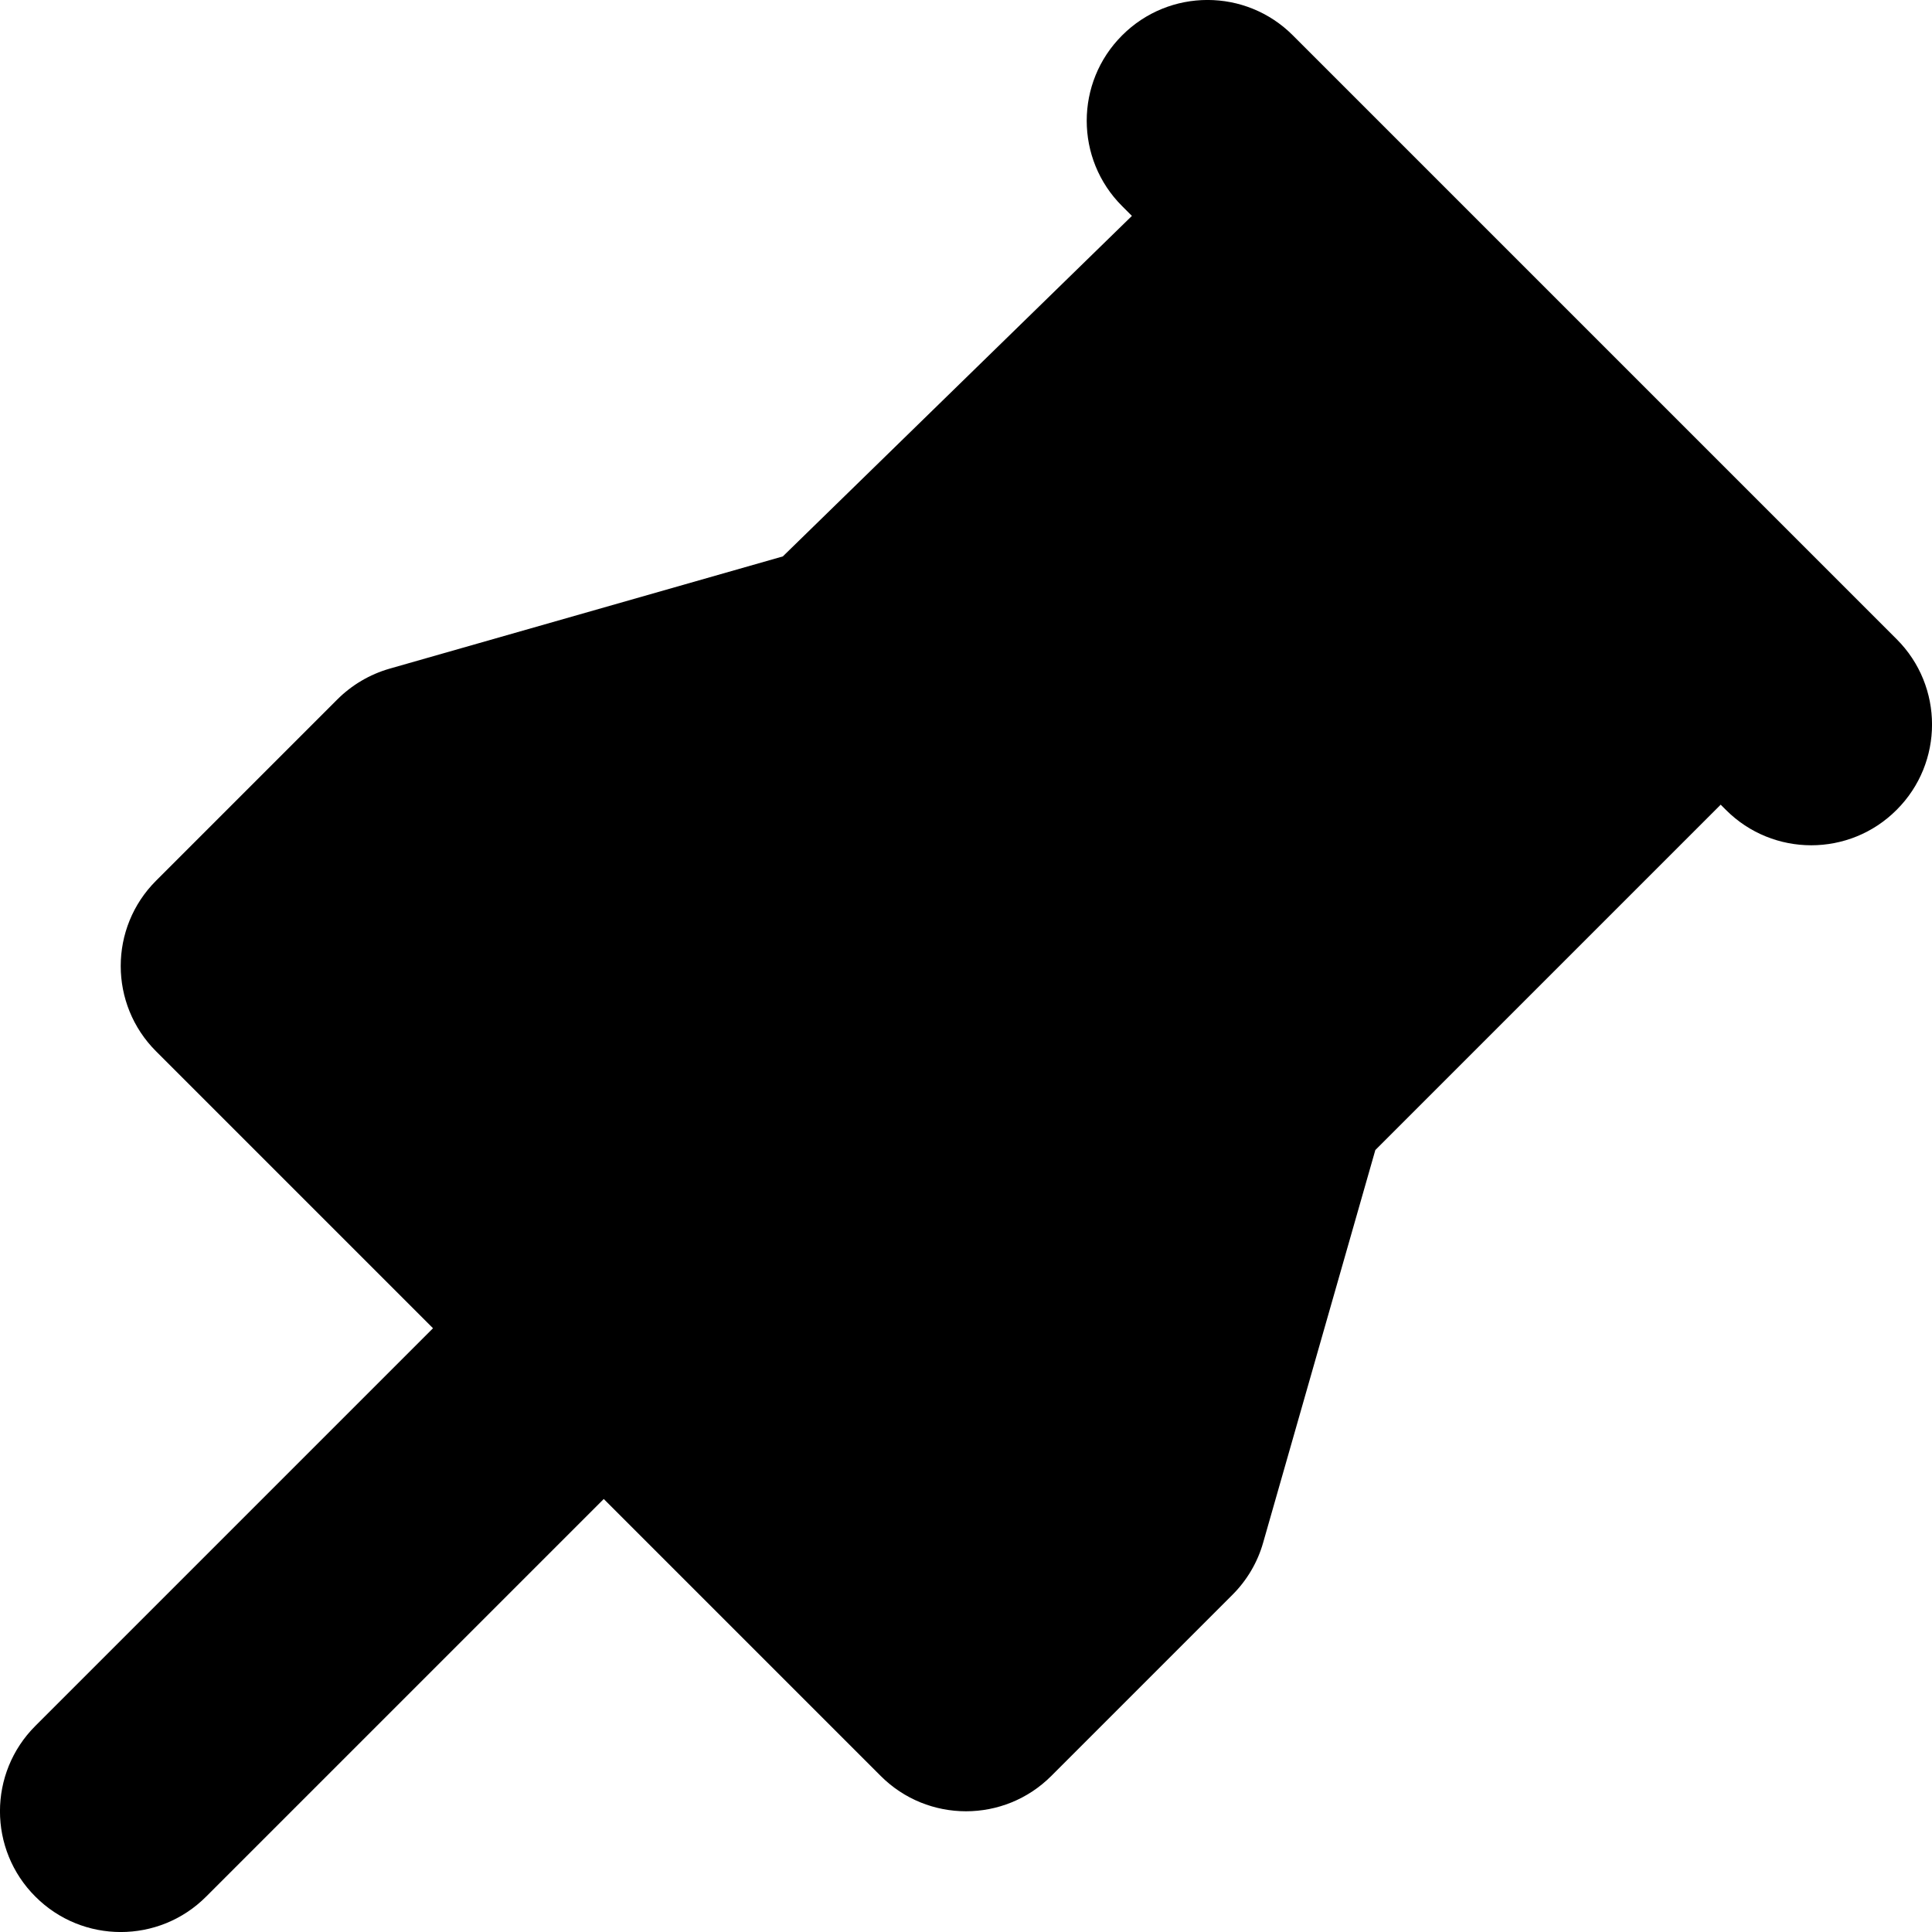
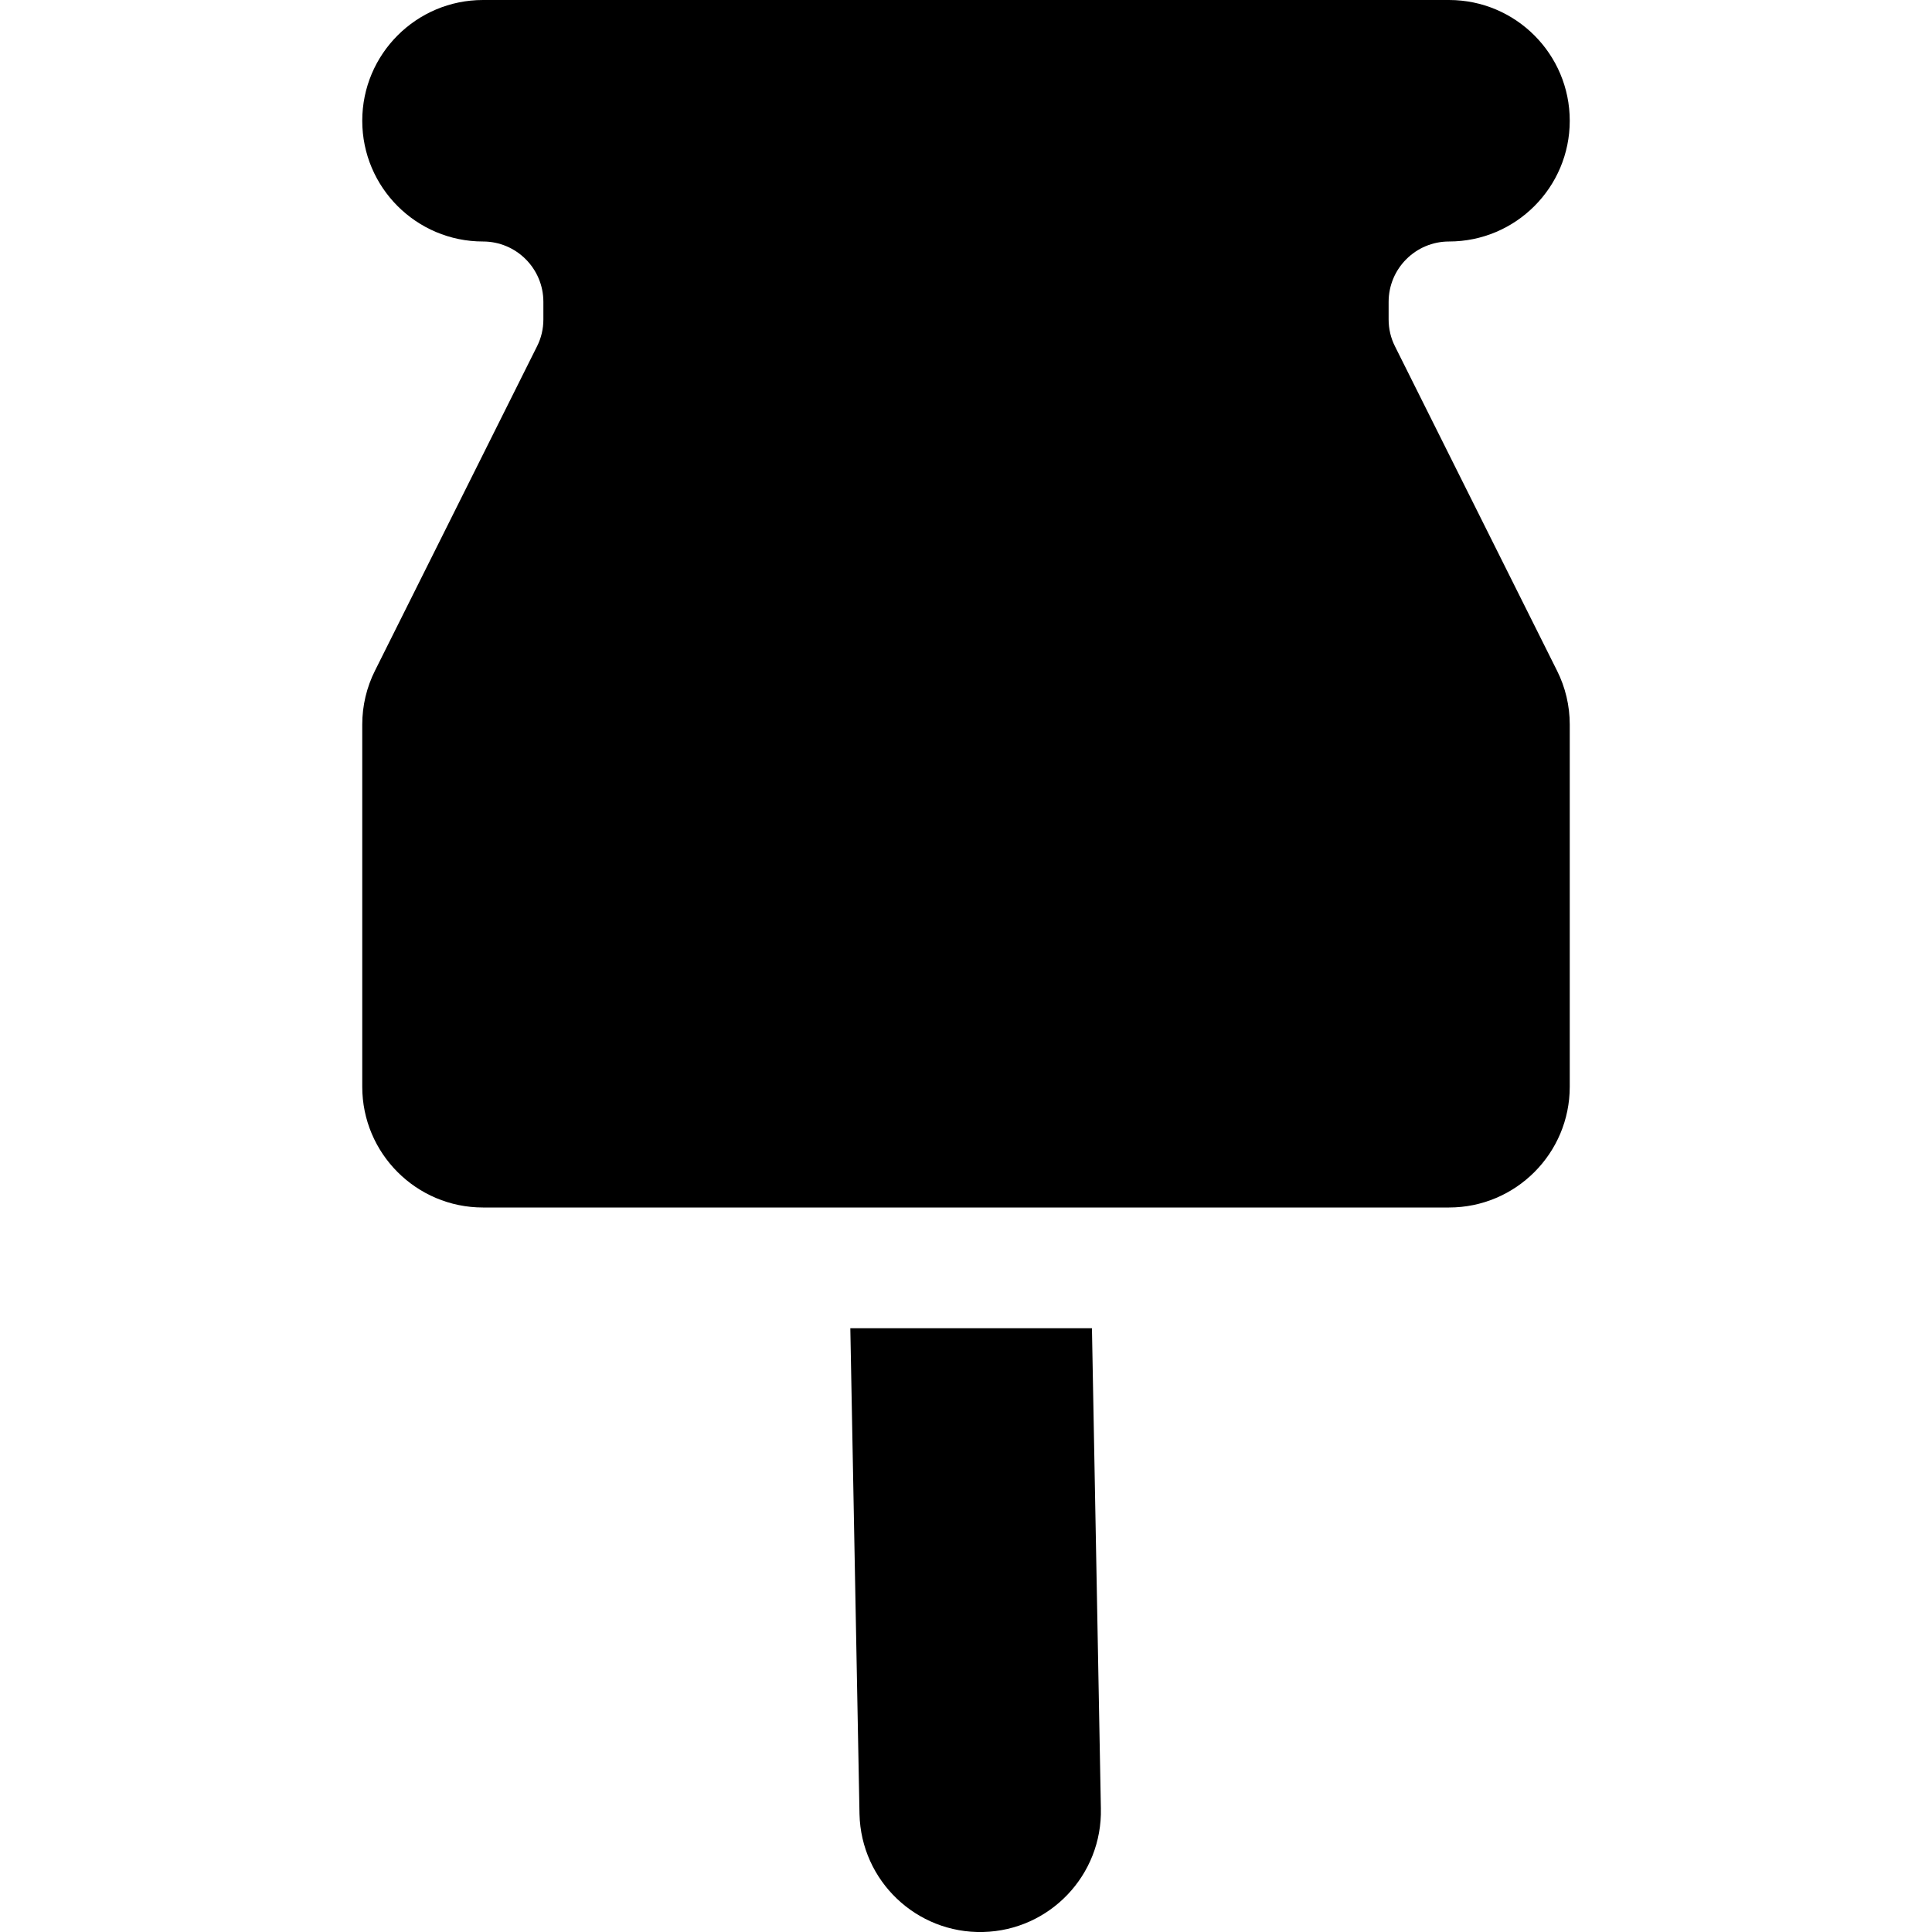
<svg xmlns="http://www.w3.org/2000/svg" width="16" height="16" viewBox="0 0 16 16" aria-hidden="true" focusable="false">
  <g fill-rule="evenodd">
    <rect fill="none" x="0" y="0" width="16" height="16" />
-     <path fill-rule="evenodd" clip-rule="evenodd" d="M9.293 0.293C9.683 -0.098 10.317 -0.098 10.707 0.293L15.707 5.293C16.098 5.683 16.098 6.317 15.707 6.707C15.317 7.098 14.683 7.098 14.293 6.707L14.25 6.664L11.39 9.524L10.461 12.775C10.415 12.938 10.327 13.087 10.207 13.207L8.707 14.707C8.317 15.098 7.683 15.098 7.293 14.707L5 12.414L1.707 15.707C1.317 16.098 0.683 16.098 0.293 15.707C-0.098 15.317 -0.098 14.683 0.293 14.293L3.586 11L1.293 8.707C0.902 8.317 0.902 7.683 1.293 7.293L2.793 5.793C2.913 5.673 3.062 5.585 3.225 5.538L6.483 4.608L9.374 1.788L9.293 1.707C8.902 1.317 8.902 0.683 9.293 0.293Z" fill="currentColor" />
+     <path d="M4 0C3.448 0 3 0.448 3 1C3 1.552 3.448 2 4 2C4.276 2 4.5 2.224 4.5 2.5V2.646C4.5 2.724 4.482 2.8 4.447 2.869L3.106 5.553C3.036 5.692 3 5.845 3 6V9C3 9.552 3.448 10 4 10H12C12.552 10 13 9.552 13 9V6C13 5.845 12.964 5.692 12.894 5.553L11.553 2.869C11.518 2.8 11.5 2.724 11.5 2.646V2.5C11.5 2.224 11.724 2 12 2C12.552 2 13 1.552 13 1C13 0.448 12.552 0 12 0H4Z" fill="currentColor" />
+     <path d="M9.043 11H7.042L7.118 15.024C7.131 15.576 7.589 16.013 8.141 16C8.693 15.987 9.13 15.529 9.117 14.976L9.043 11Z" fill="currentColor" />
  </g>
</svg>
